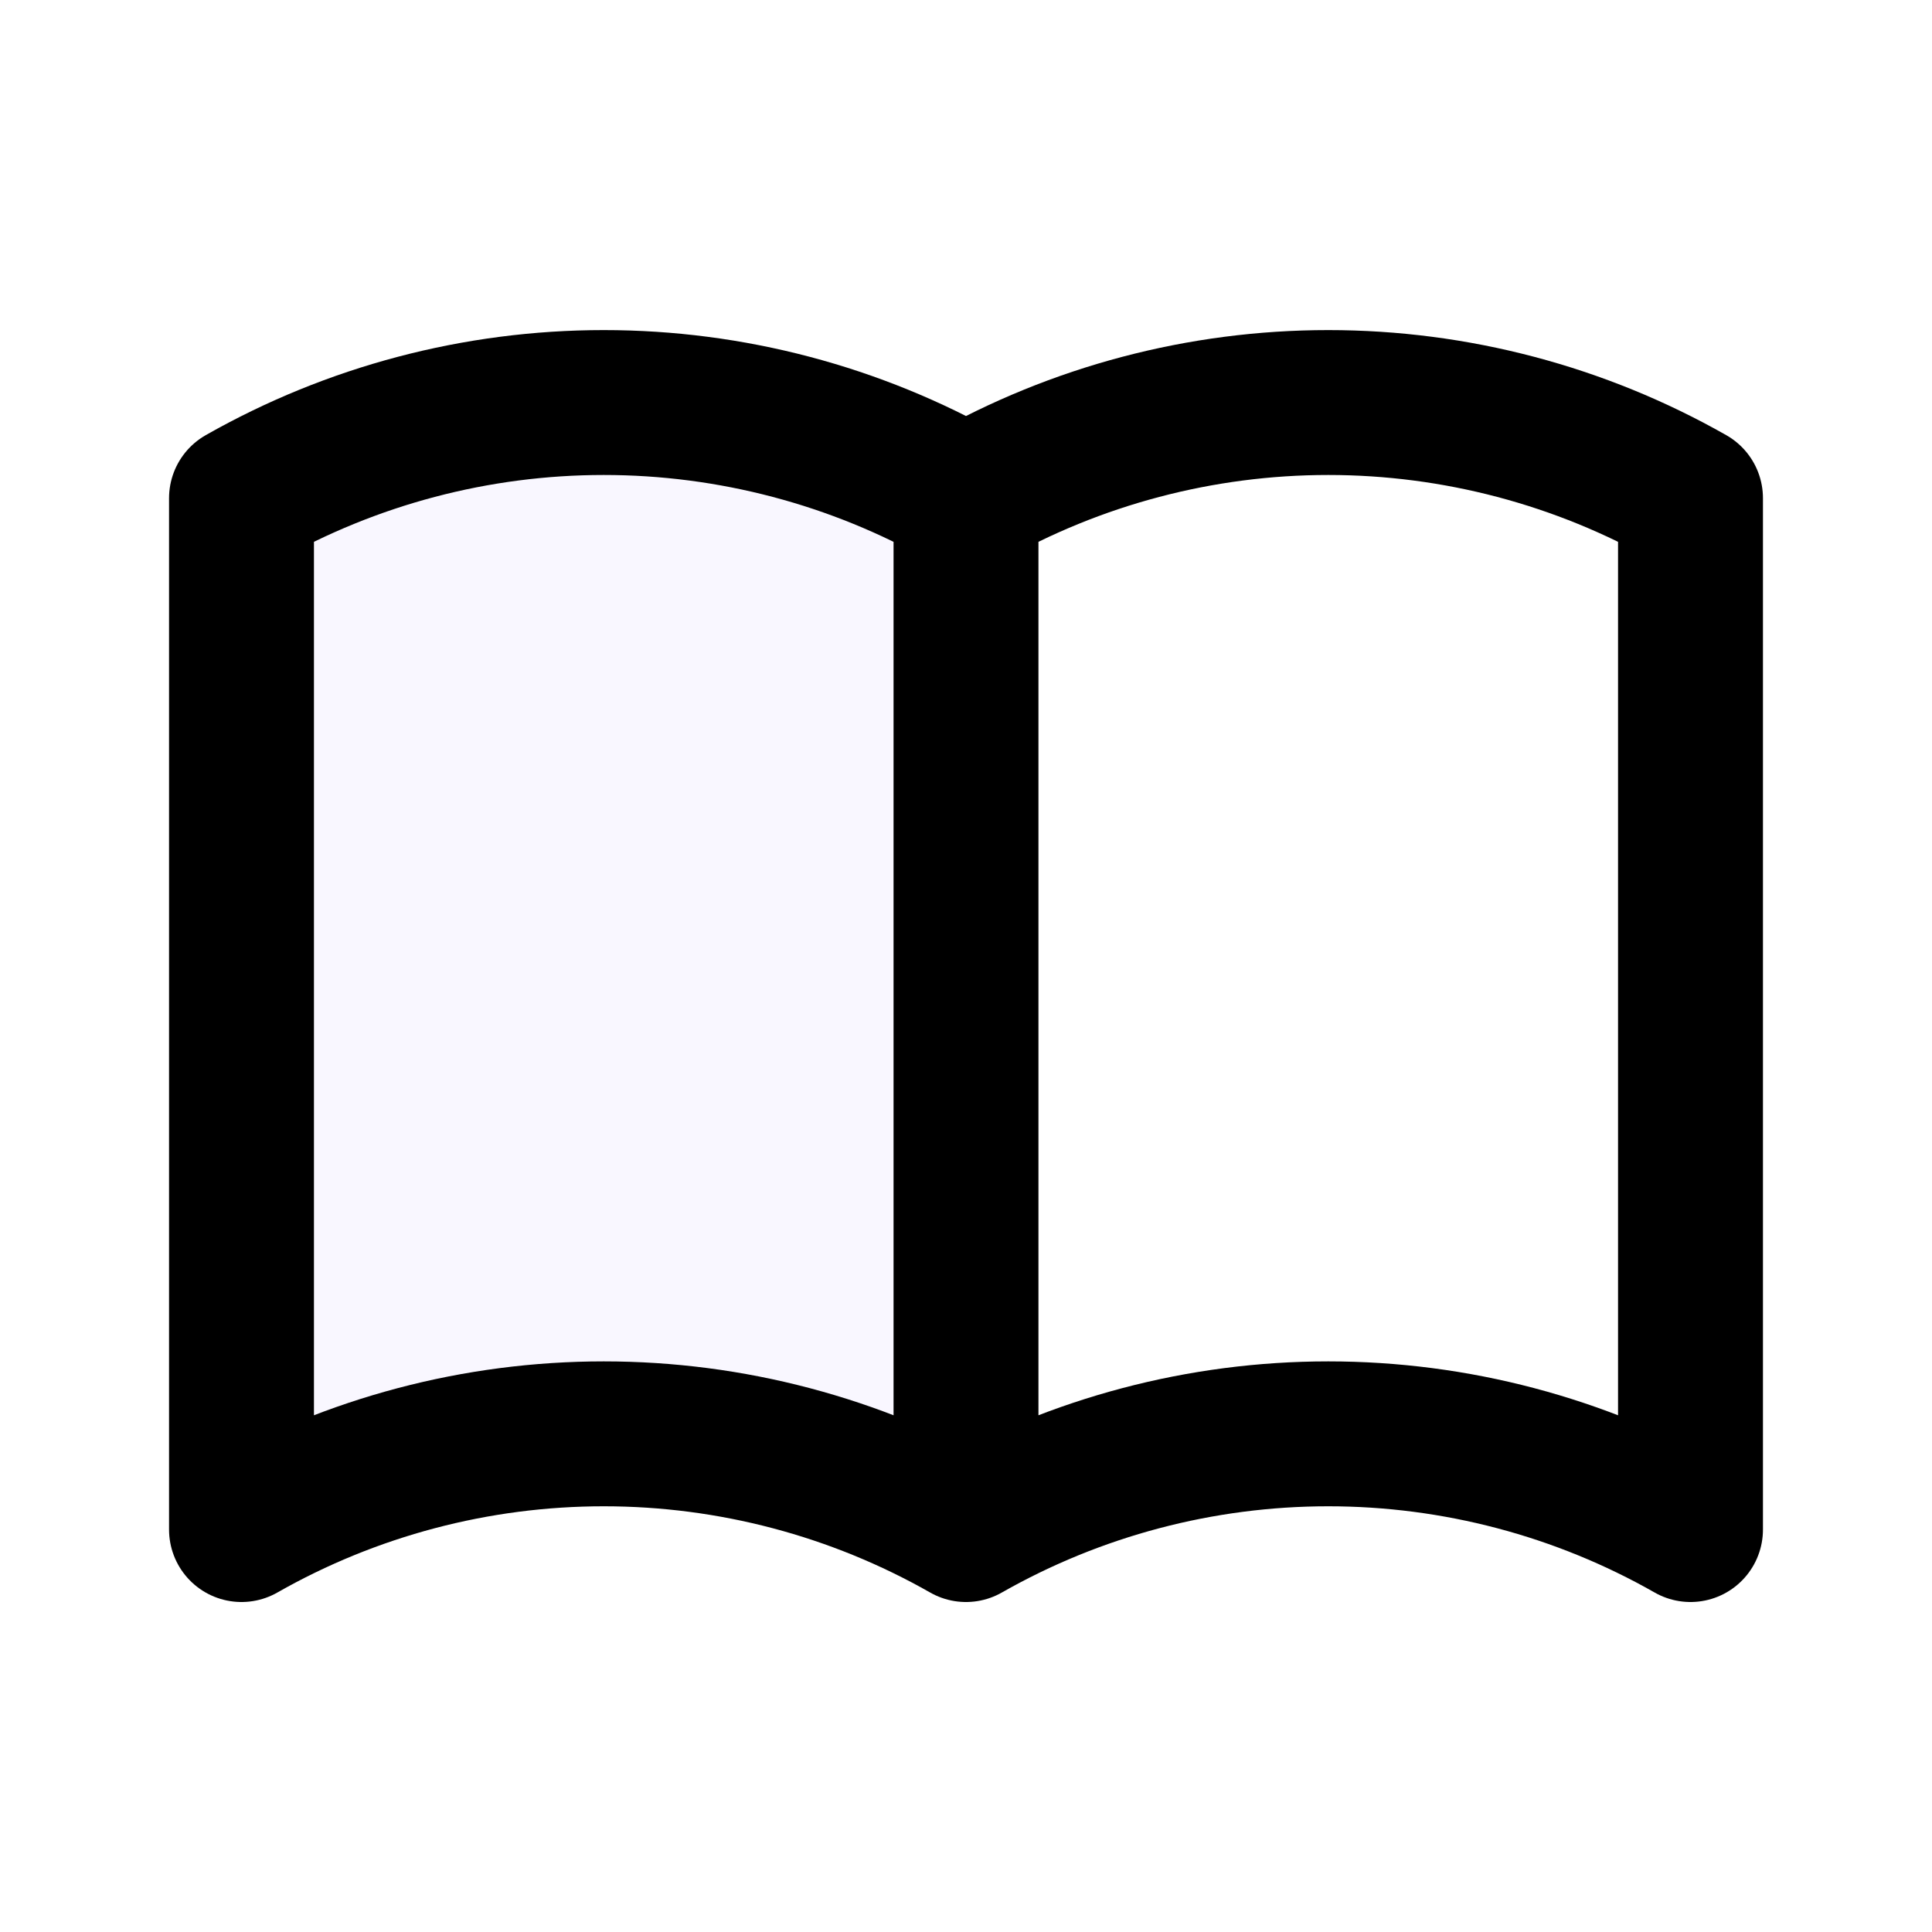
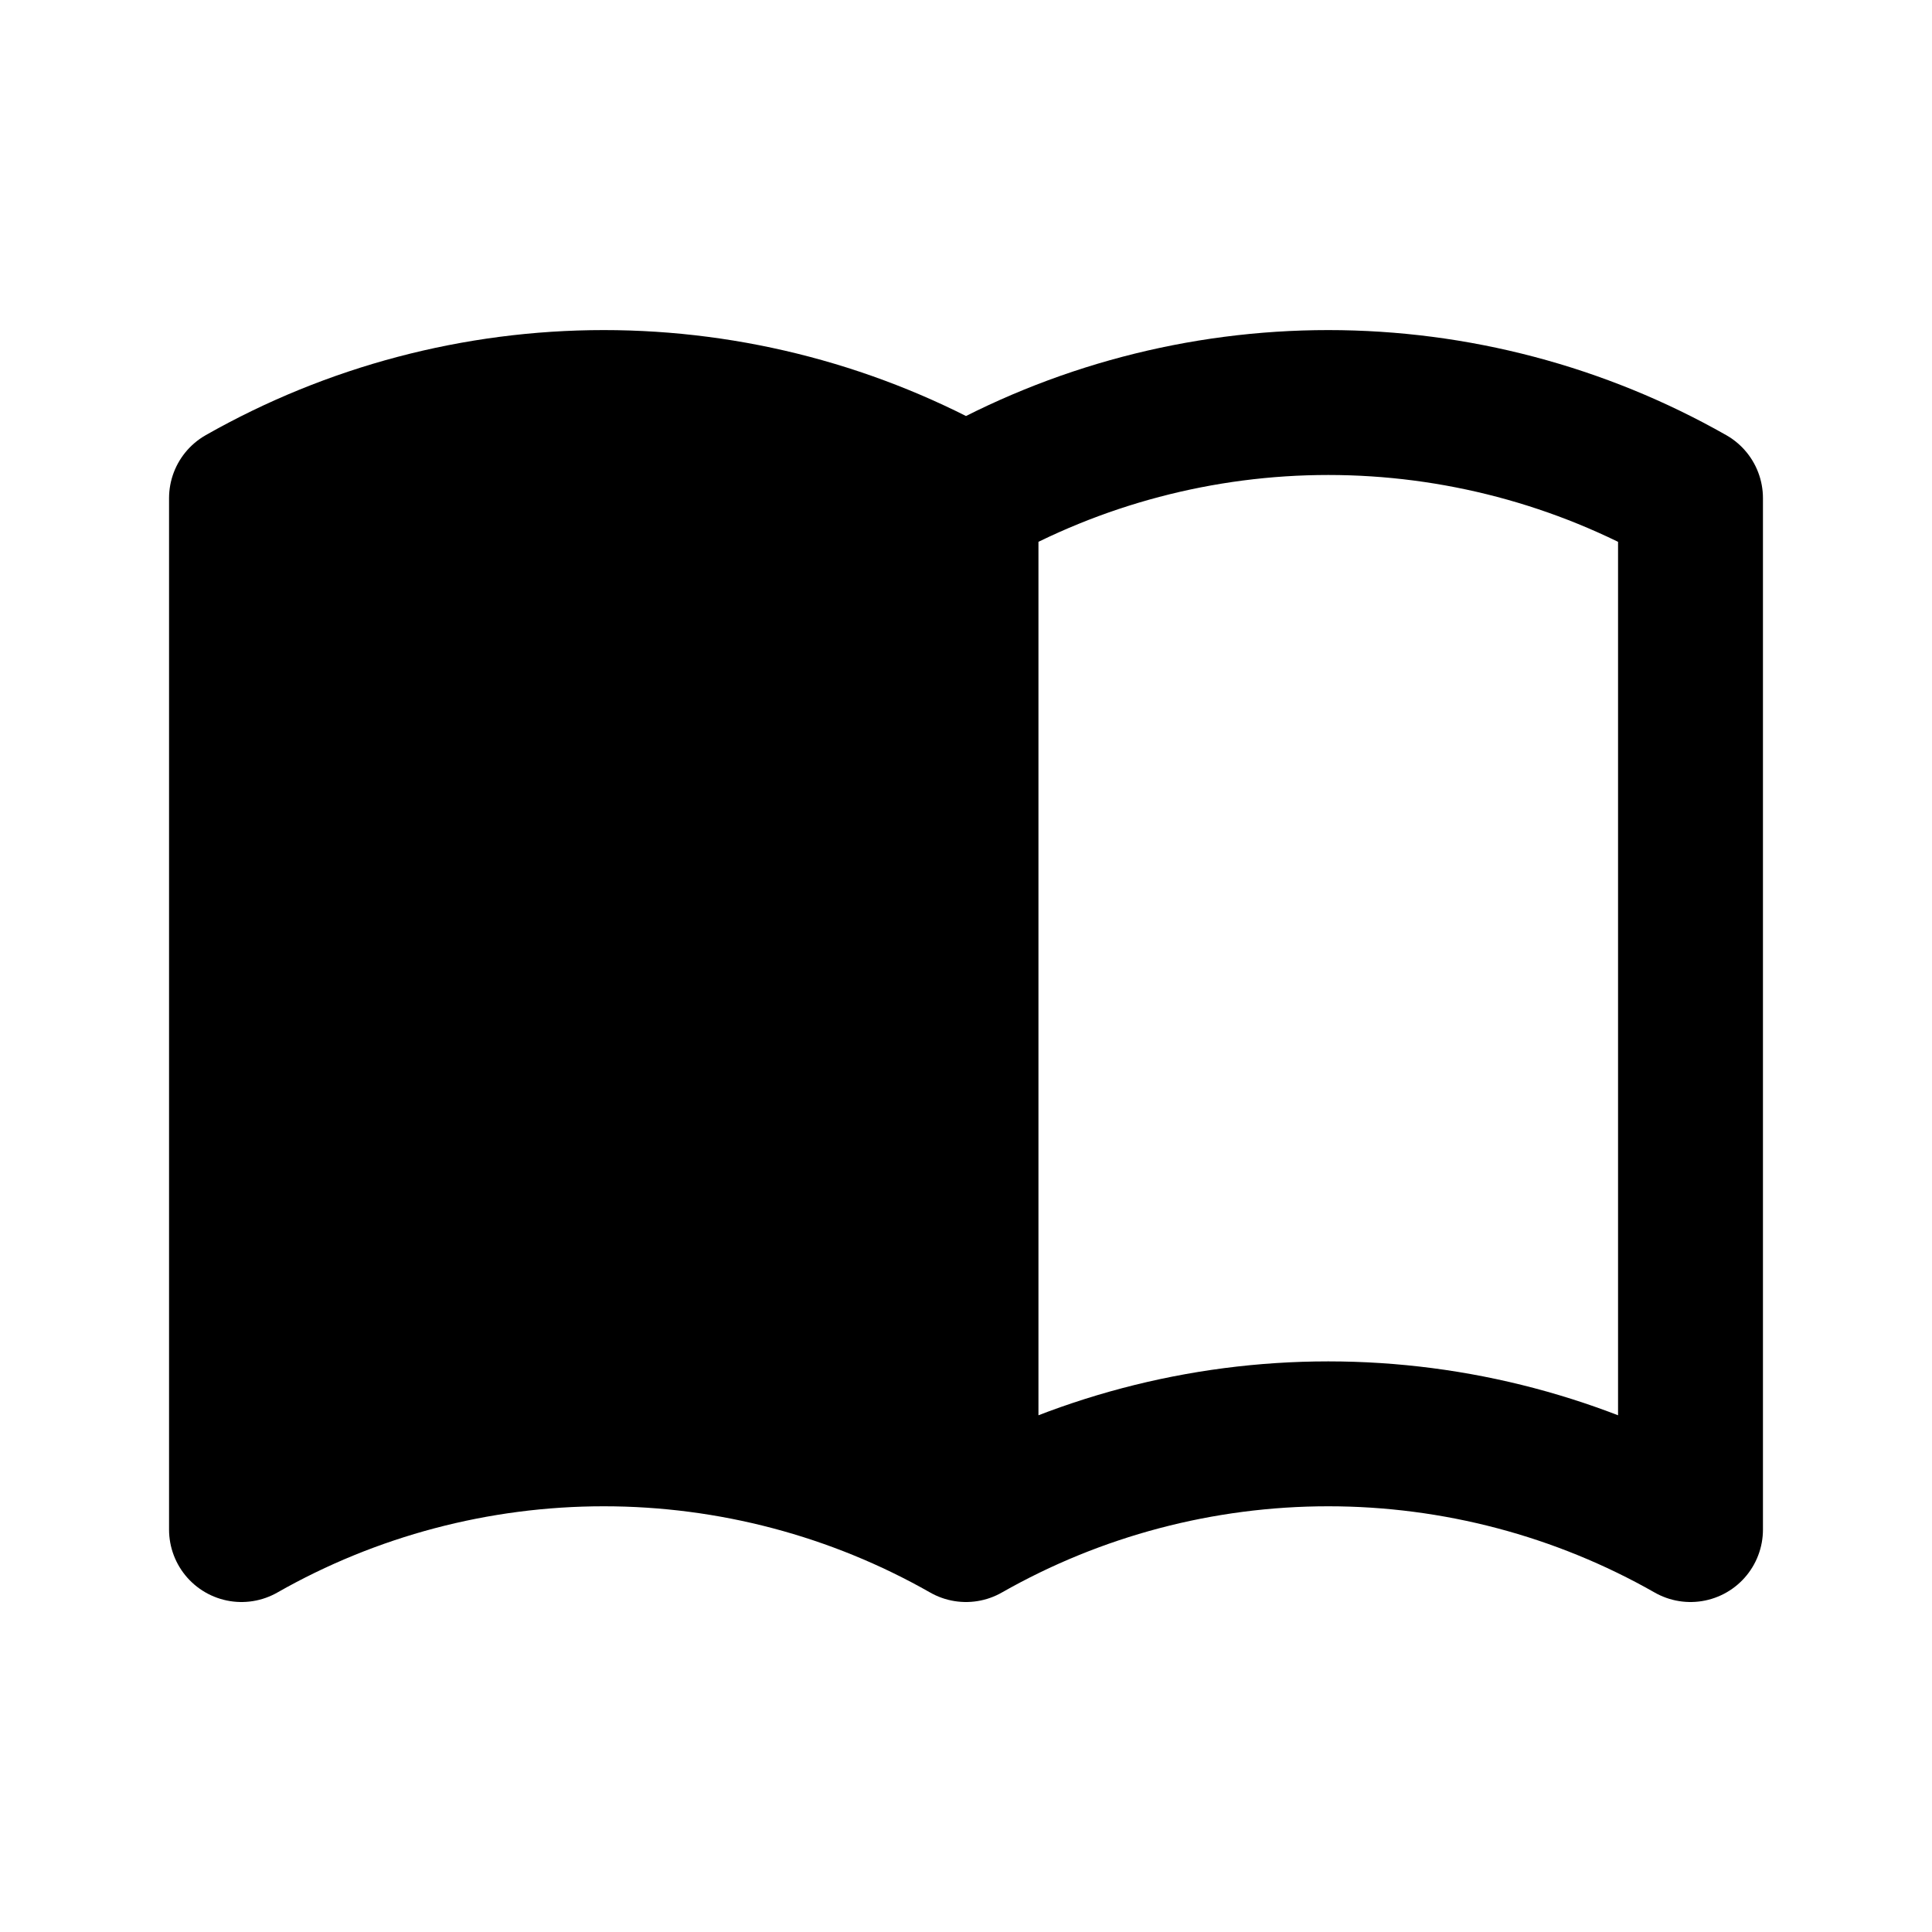
<svg xmlns="http://www.w3.org/2000/svg" viewBox="0 0 20 20">
  <g id="1ìª½ë³´ê¸°">
-     <path id="Rectangle 2675" d="M2 5.463C2 5.463 2.417 4.167 5.75 4.167C9.083 4.167 9.5 5.463 9.5 5.463V15.834C9.5 15.834 7.061 15.003 5.75 14.97C4.115 14.928 2 15.834 2 15.834V5.463Z" fill="#F9F7FF" />
+     <path id="Rectangle 2675" d="M2 5.463C2 5.463 2.417 4.167 5.75 4.167C9.083 4.167 9.5 5.463 9.5 5.463V15.834C9.5 15.834 7.061 15.003 5.75 14.97C4.115 14.928 2 15.834 2 15.834V5.463Z" fill="currentColor" />
    <path id="Vector" d="M10 15.834C8.86 15.185 7.567 14.843 6.25 14.843C4.933 14.843 3.64 15.185 2.5 15.834V5.157C3.64 4.509 4.933 4.167 6.25 4.167C7.567 4.167 8.86 4.509 10 5.157M10 15.834C11.14 15.185 12.434 14.843 13.75 14.843C15.066 14.843 16.36 15.185 17.5 15.834V5.157C16.36 4.509 15.066 4.167 13.75 4.167C12.434 4.167 11.14 4.509 10 5.157M10 15.834V5.157" fill="none" stroke="currentColor" stroke-width="1.5" stroke-linecap="round" stroke-linejoin="round" />
  </g>
</svg>
